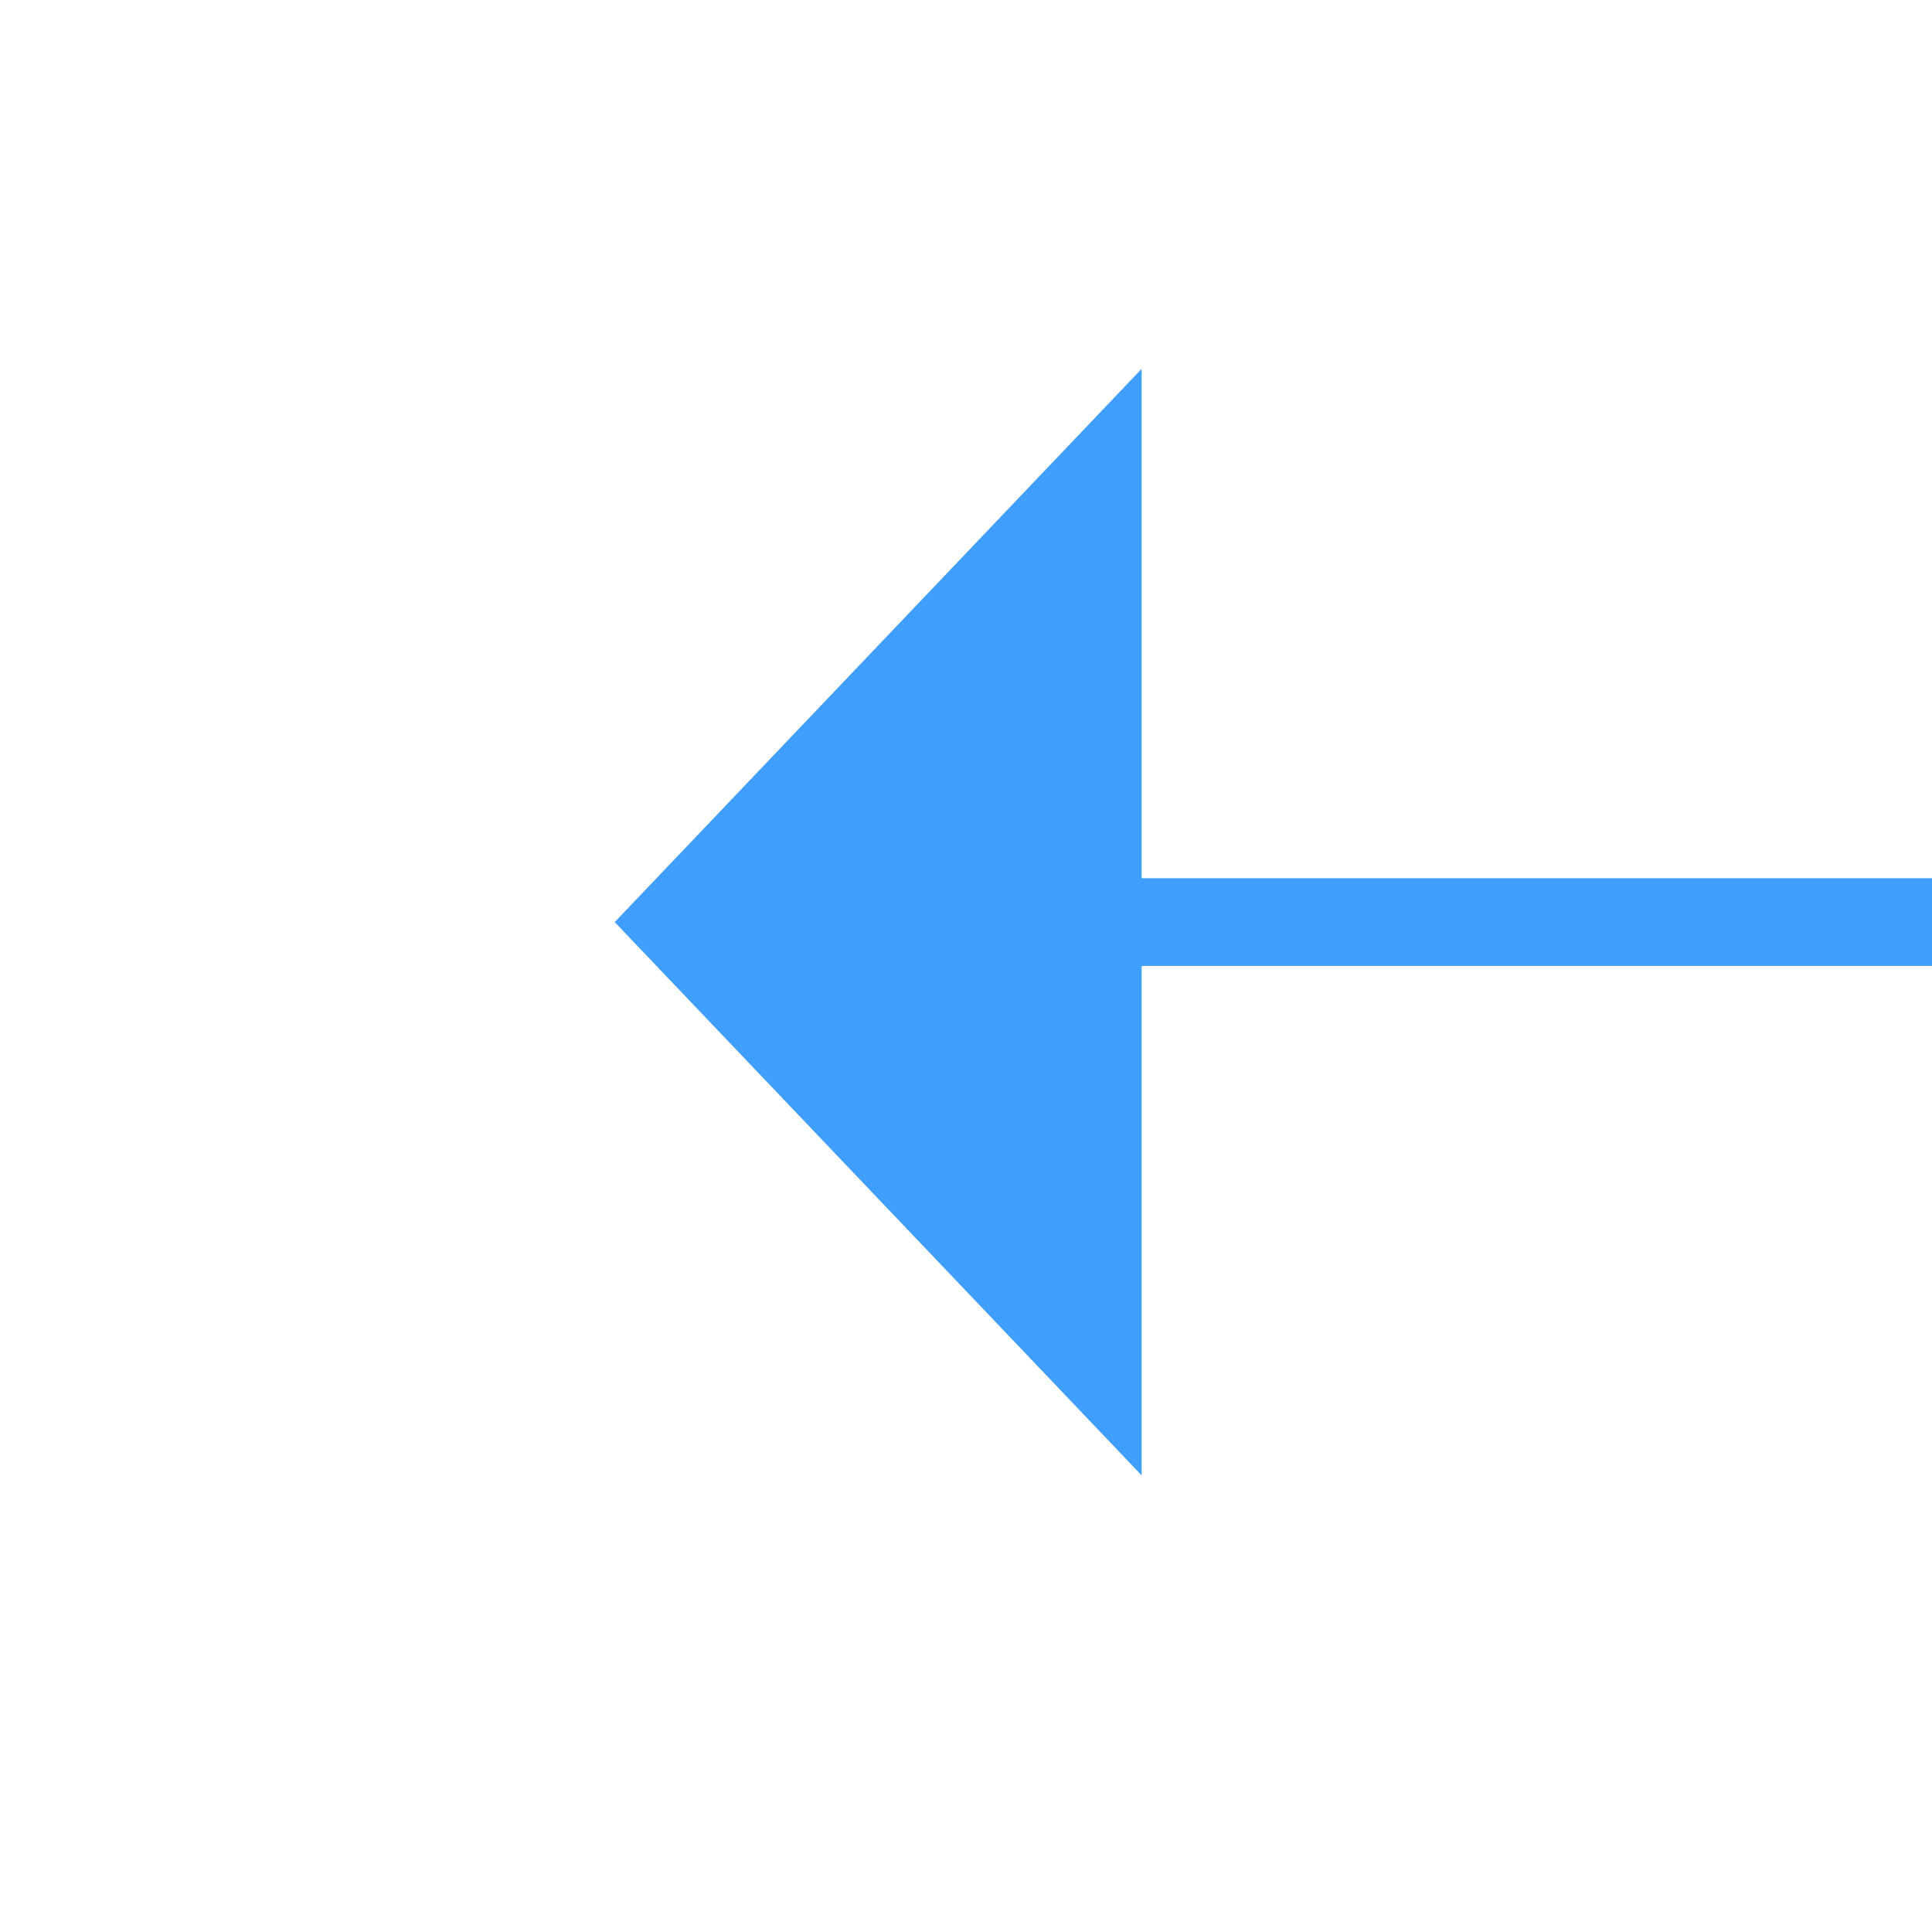
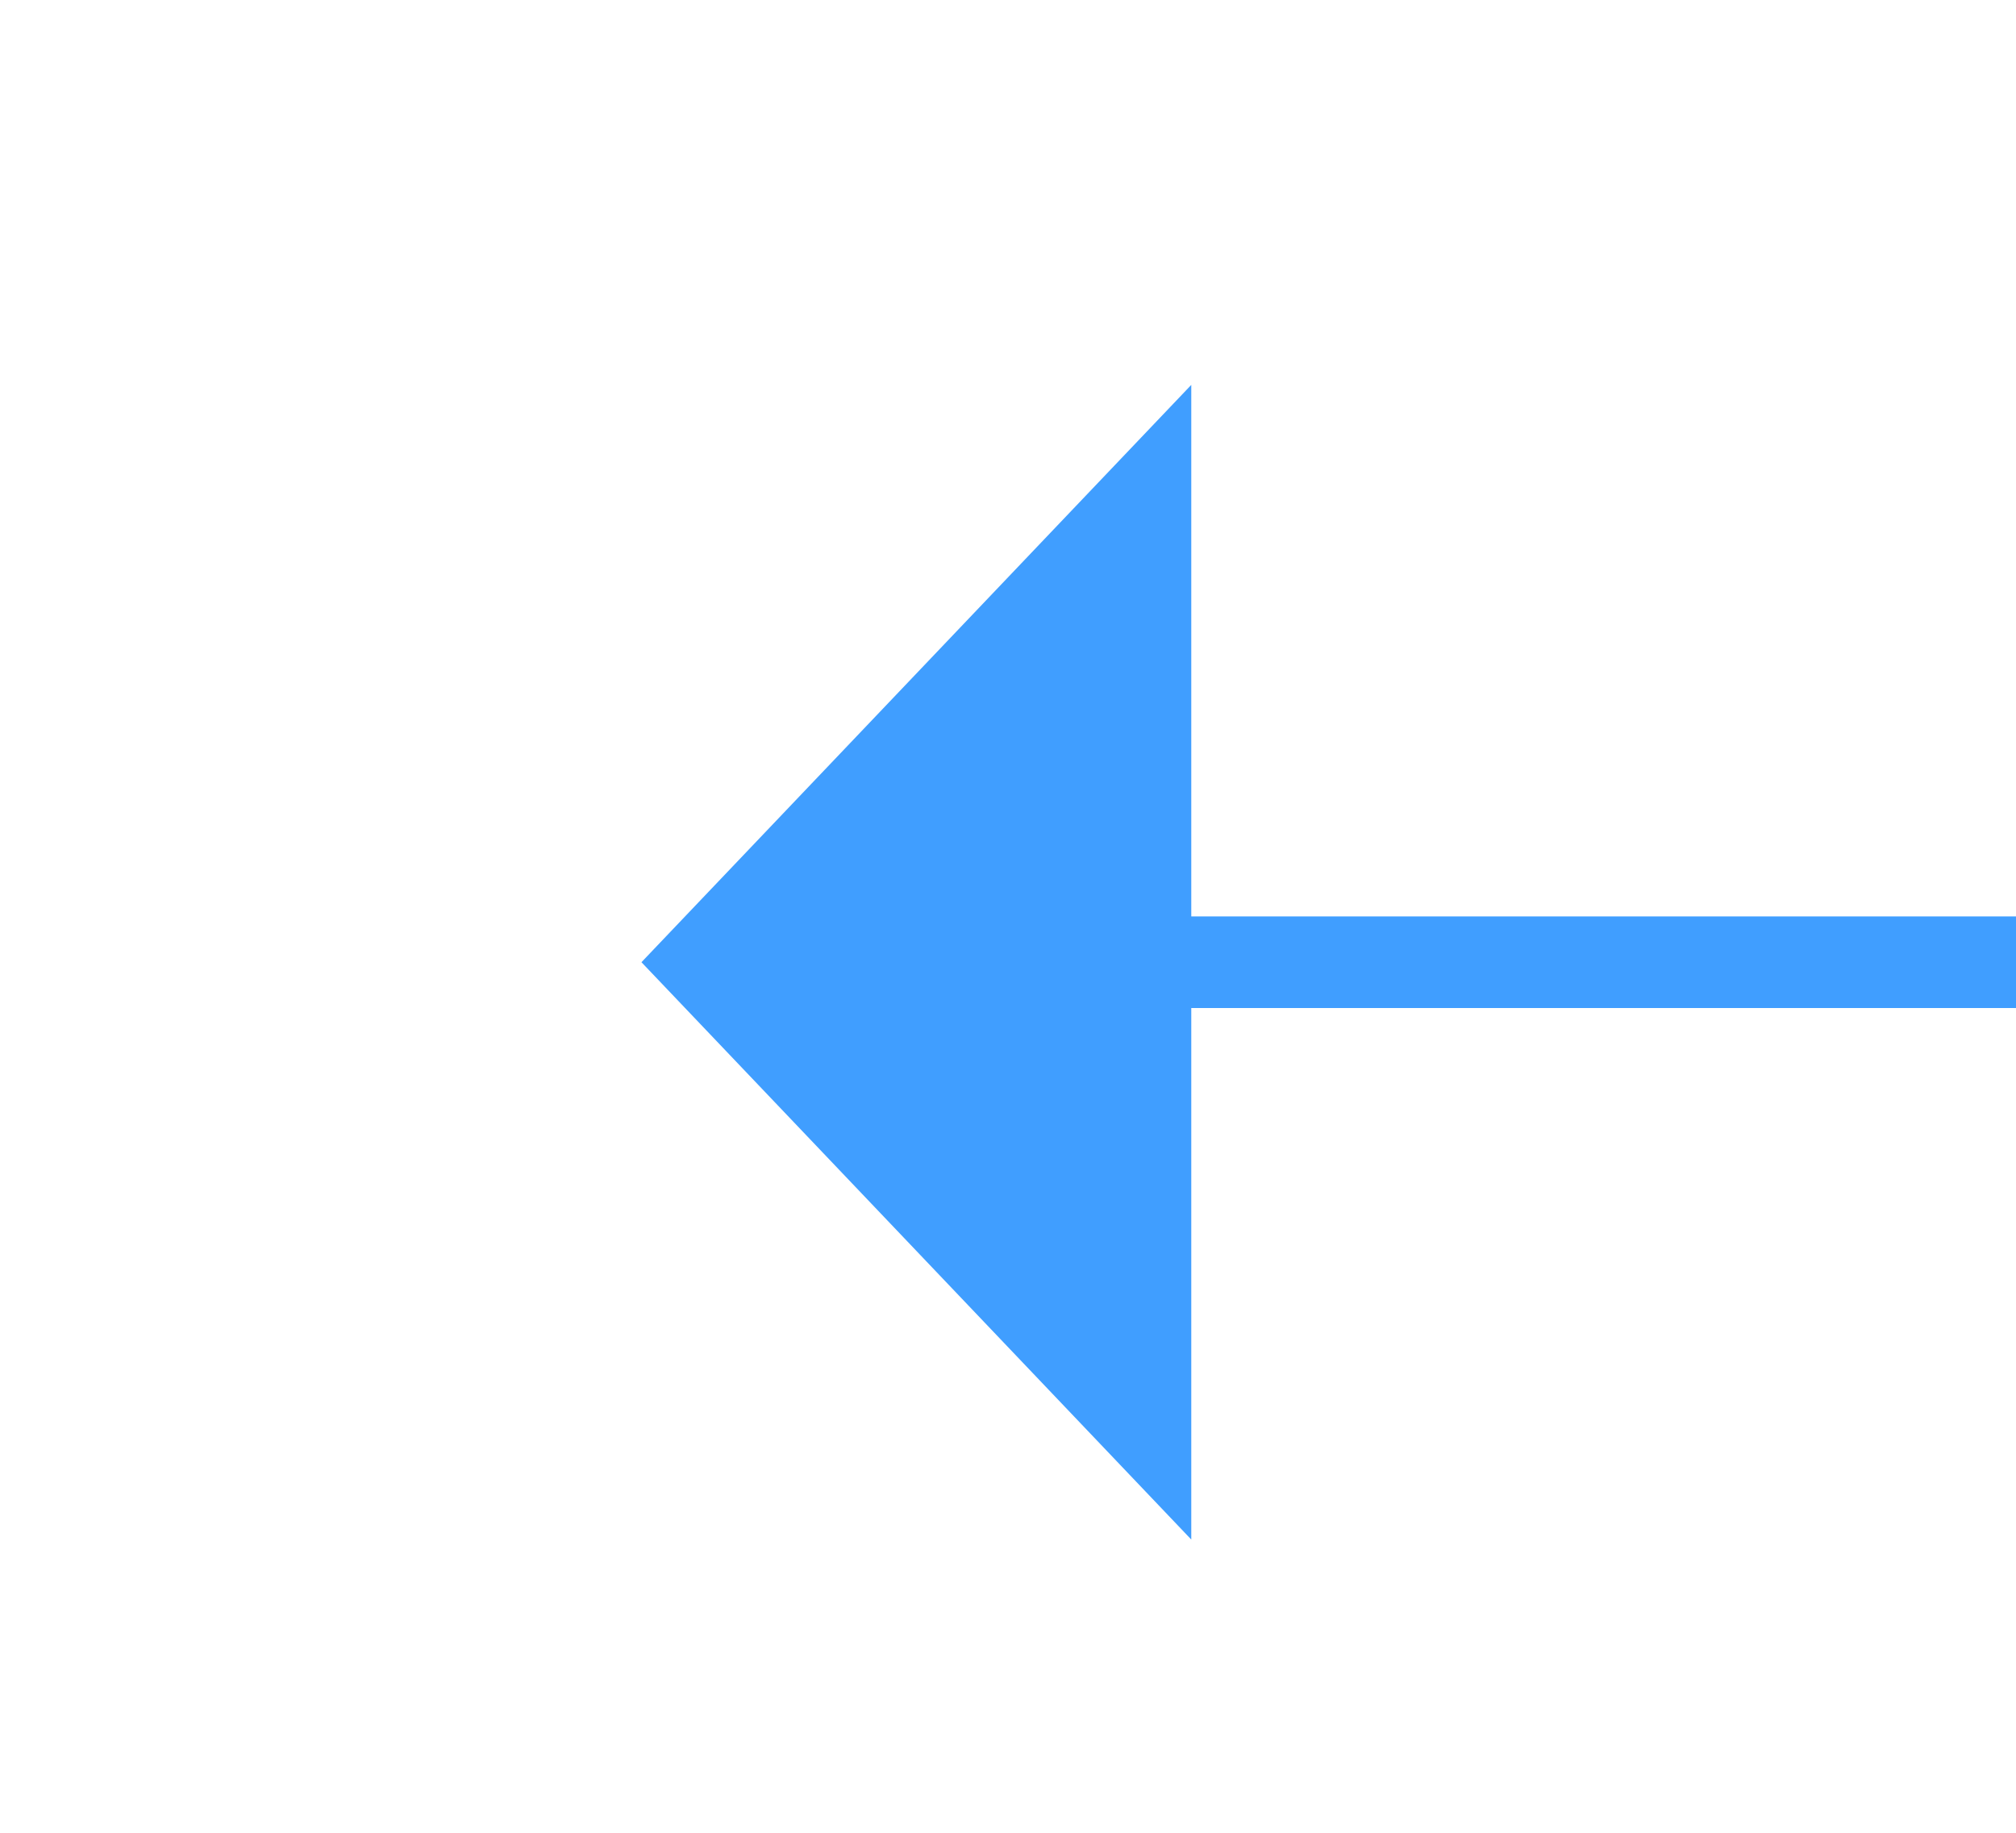
- <svg xmlns="http://www.w3.org/2000/svg" version="1.1" width="22px" height="22px" preserveAspectRatio="xMinYMid meet" viewBox="1232 543  22 20">
-   <g transform="matrix(0 -1 1 0 690 1796 )">
-     <path d="M 1237.2 568  L 1243.5 574  L 1249.8 568  L 1237.2 568  Z " fill-rule="nonzero" fill="#409eff" stroke="none" transform="matrix(-1 1.22460635382238E-16 -1.22460635382238E-16 -1 2487 1123 )" />
-     <path d="M 1243.5 549  L 1243.5 569  " stroke-width="1" stroke="#409eff" fill="none" transform="matrix(-1 1.22460635382238E-16 -1.22460635382238E-16 -1 2487 1123 )" />
+ <svg xmlns="http://www.w3.org/2000/svg" version="1.1" width="22px" height="20px" preserveAspectRatio="xMinYMid meet" viewBox="1202 561  22 18">
+   <g transform="matrix(0 1 -1 0 1783 -643 )">
+     <path d="M 1207.2 568  L 1213.5 574  L 1219.8 568  L 1207.2 568  Z " fill-rule="nonzero" fill="#409eff" stroke="none" />
+     <path d="M 1213.5 549  L 1213.5 569  " stroke-width="1" stroke="#409eff" fill="none" />
  </g>
</svg>
